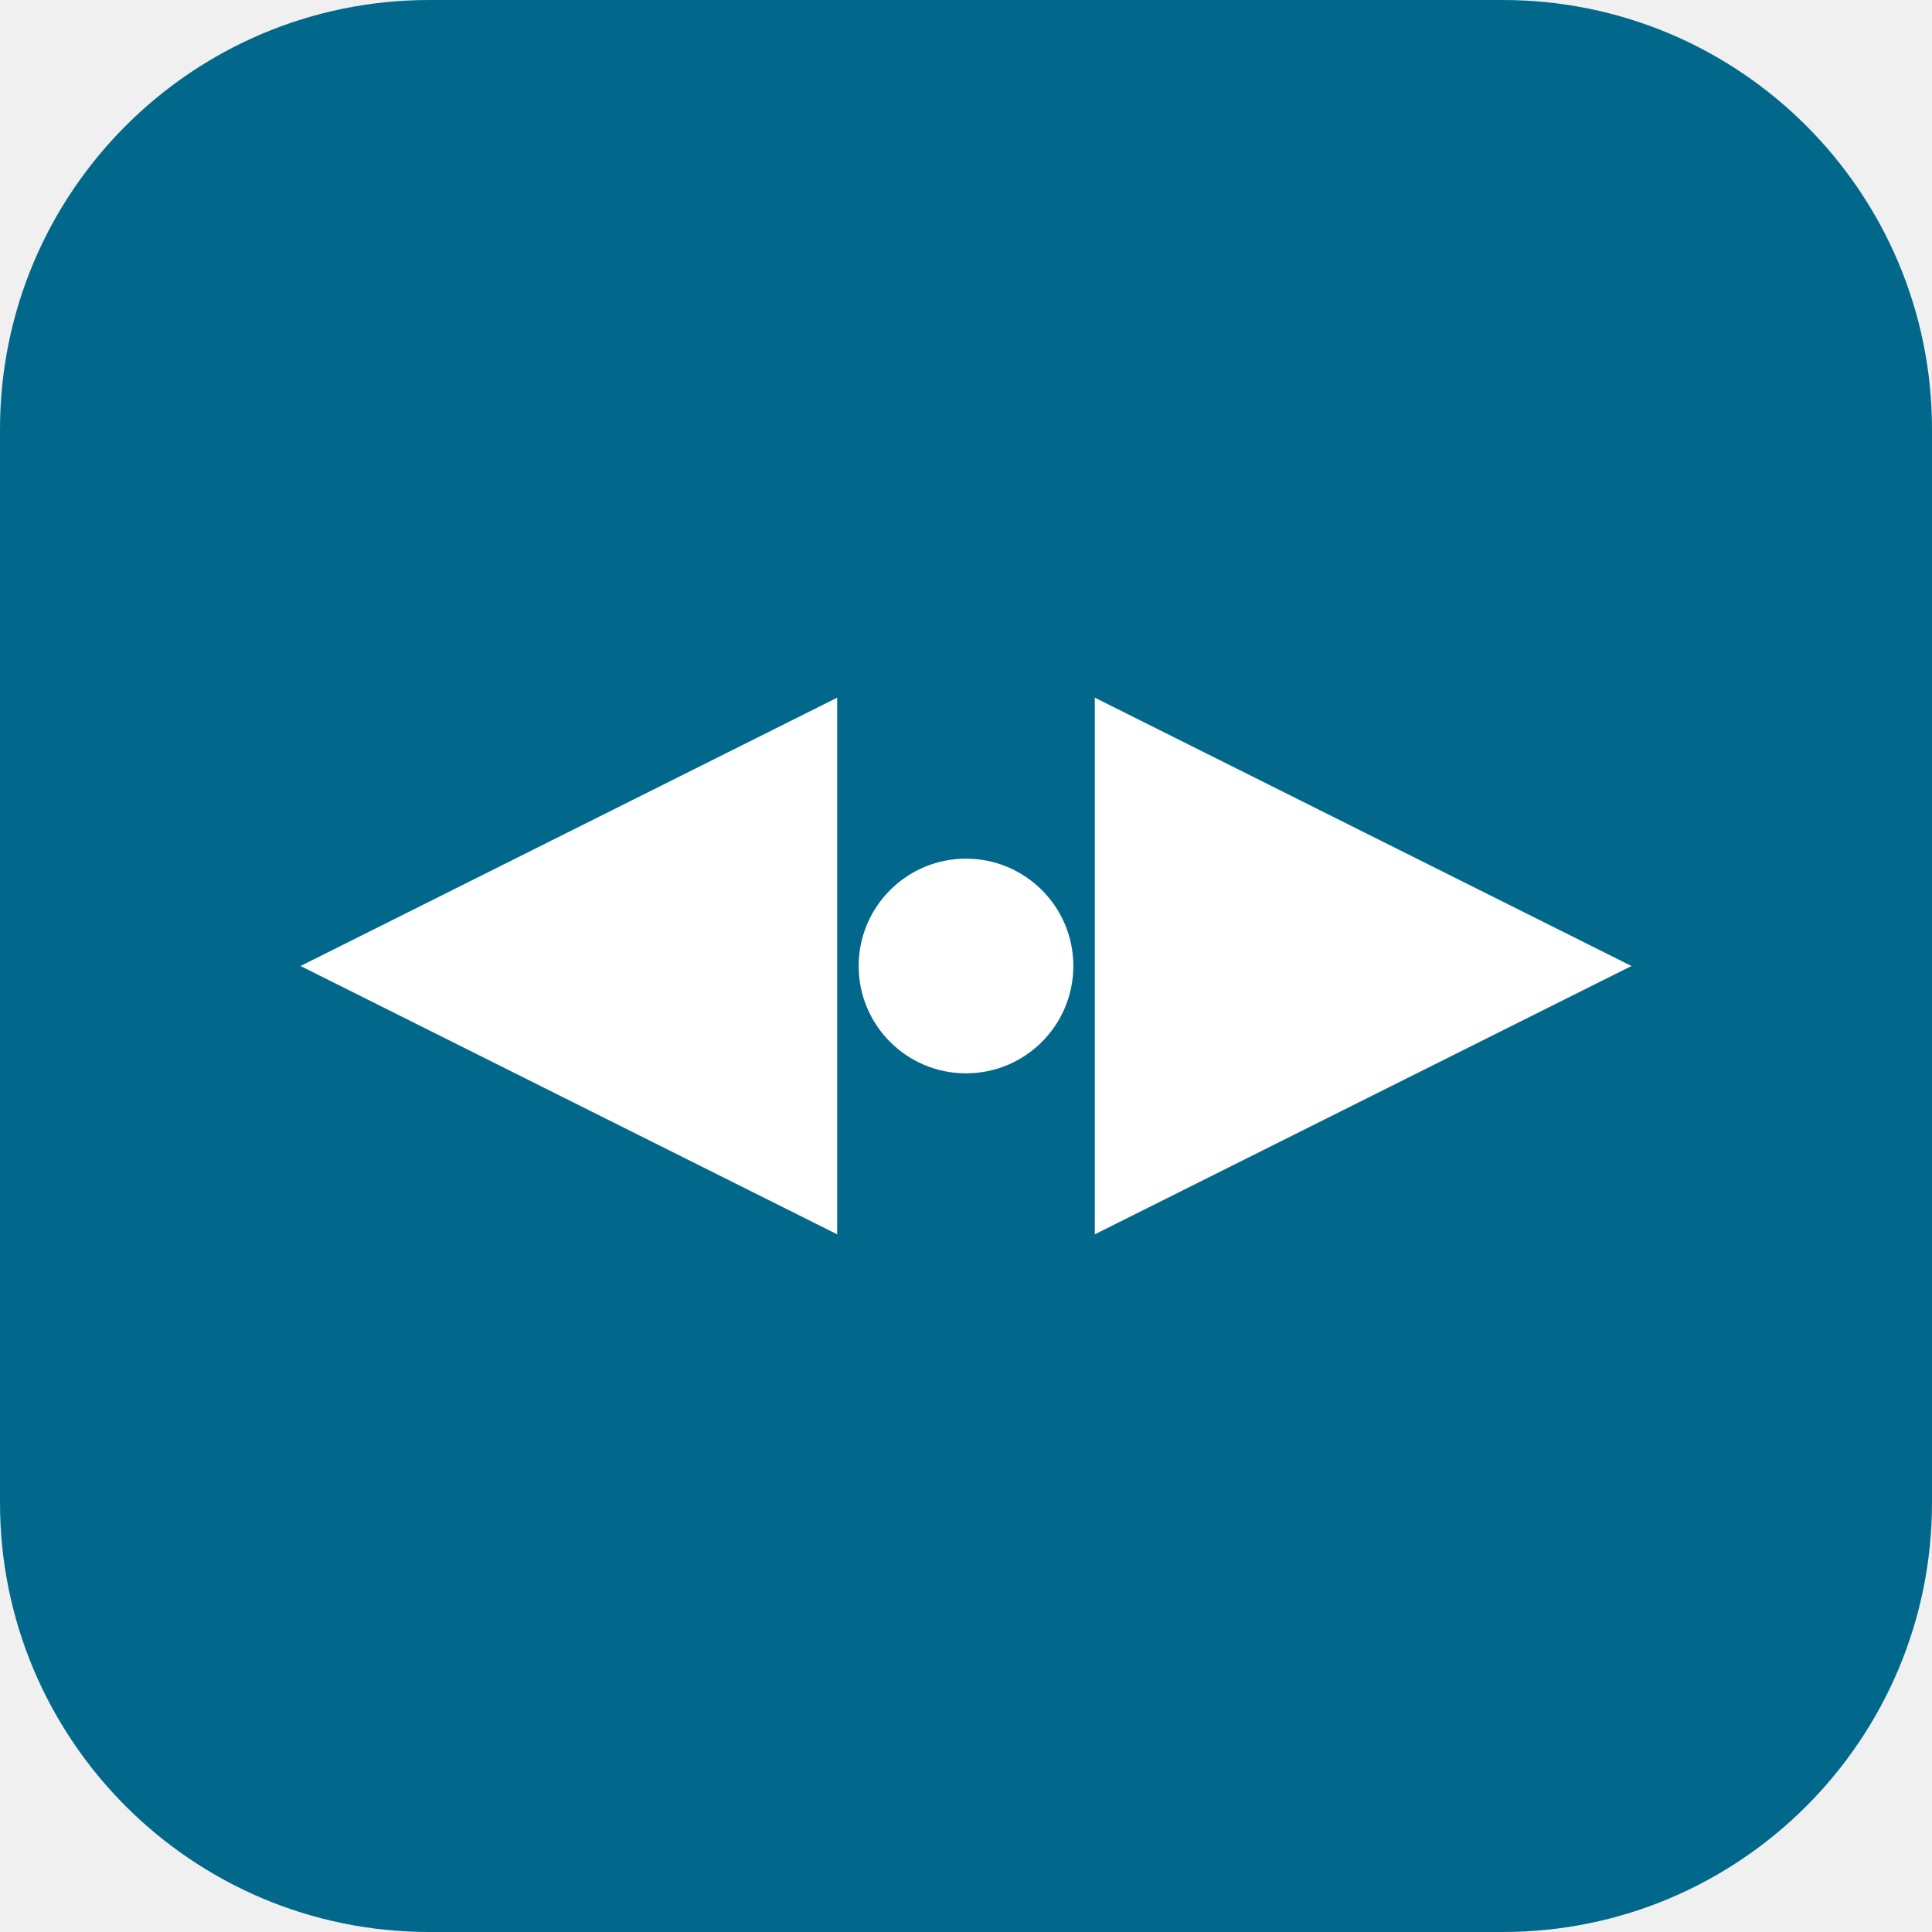
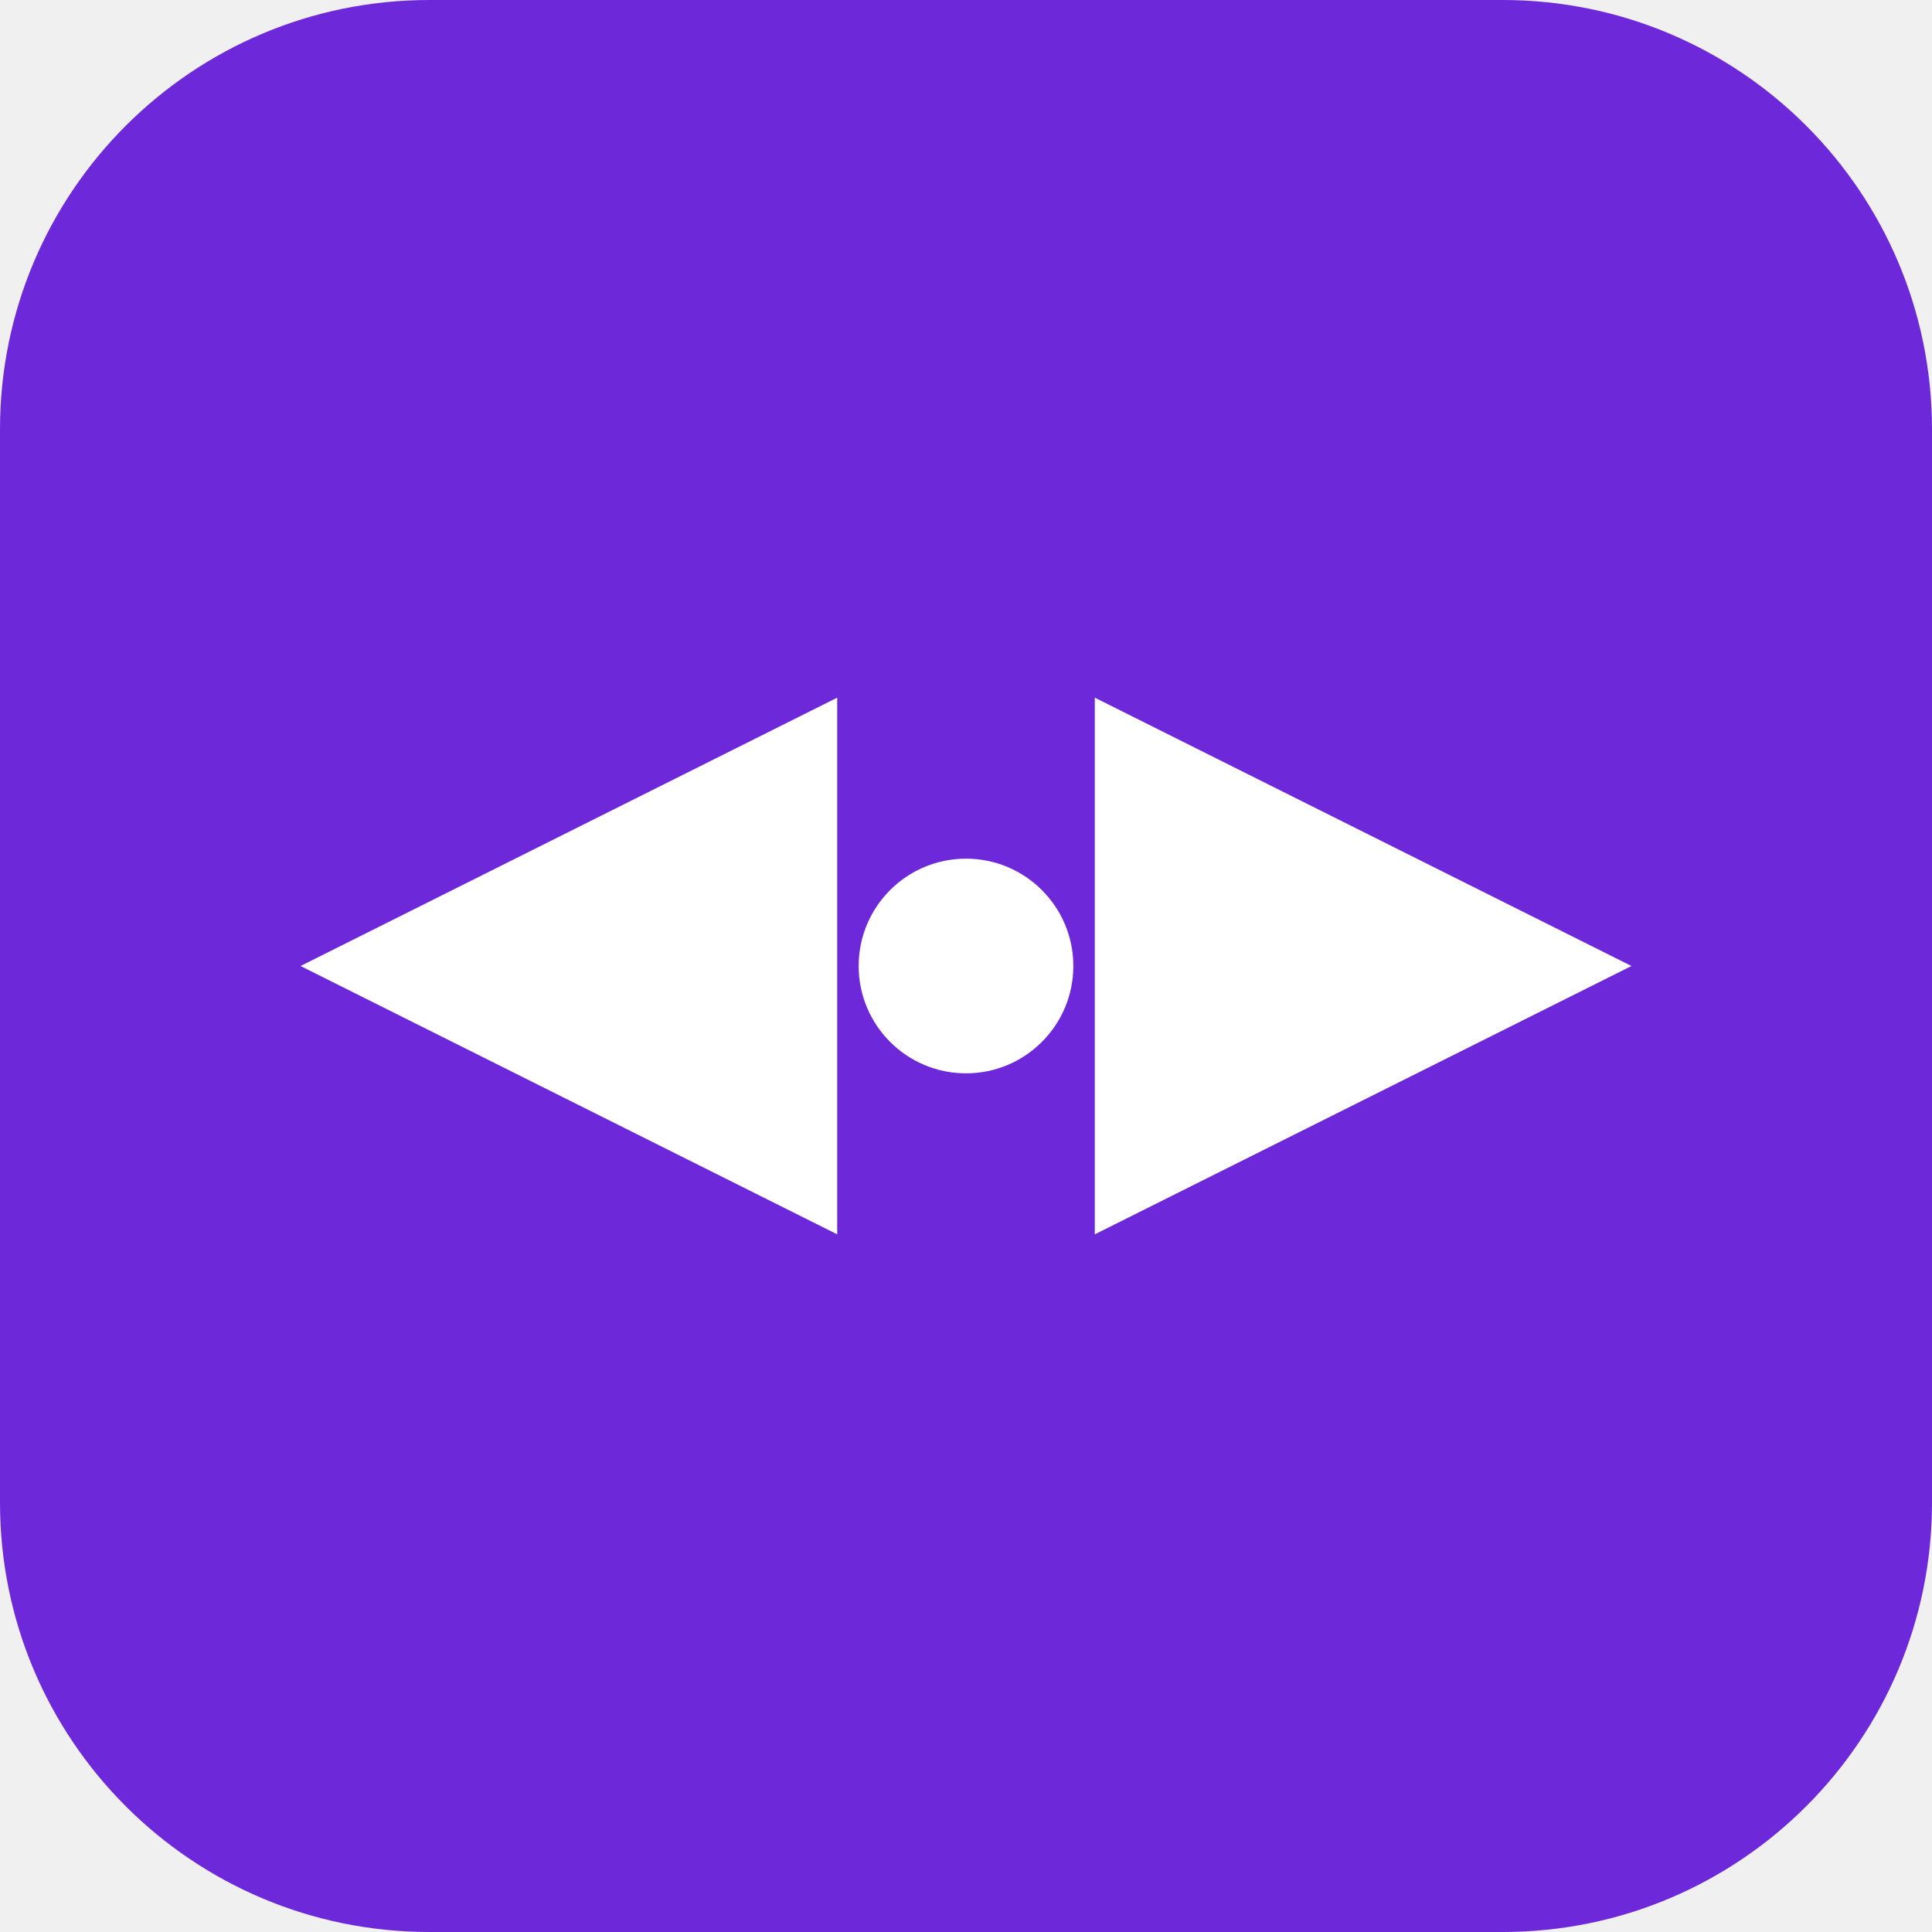
<svg xmlns="http://www.w3.org/2000/svg" viewBox="0 0 180 180" fill="none">
-   <rect width="180" height="180" rx="40" fill="#01688c" />
+   <rect width="180" height="180" rx="40" fill="#6D28D9" />
  <path d="M28 90 L78 65 L78 115 Z" fill="#FFFFFF" />
  <path d="M152 90 L102 65 L102 115 Z" fill="#FFFFFF" />
  <circle cx="90" cy="90" r="10" fill="#FFFFFF" />
</svg>
